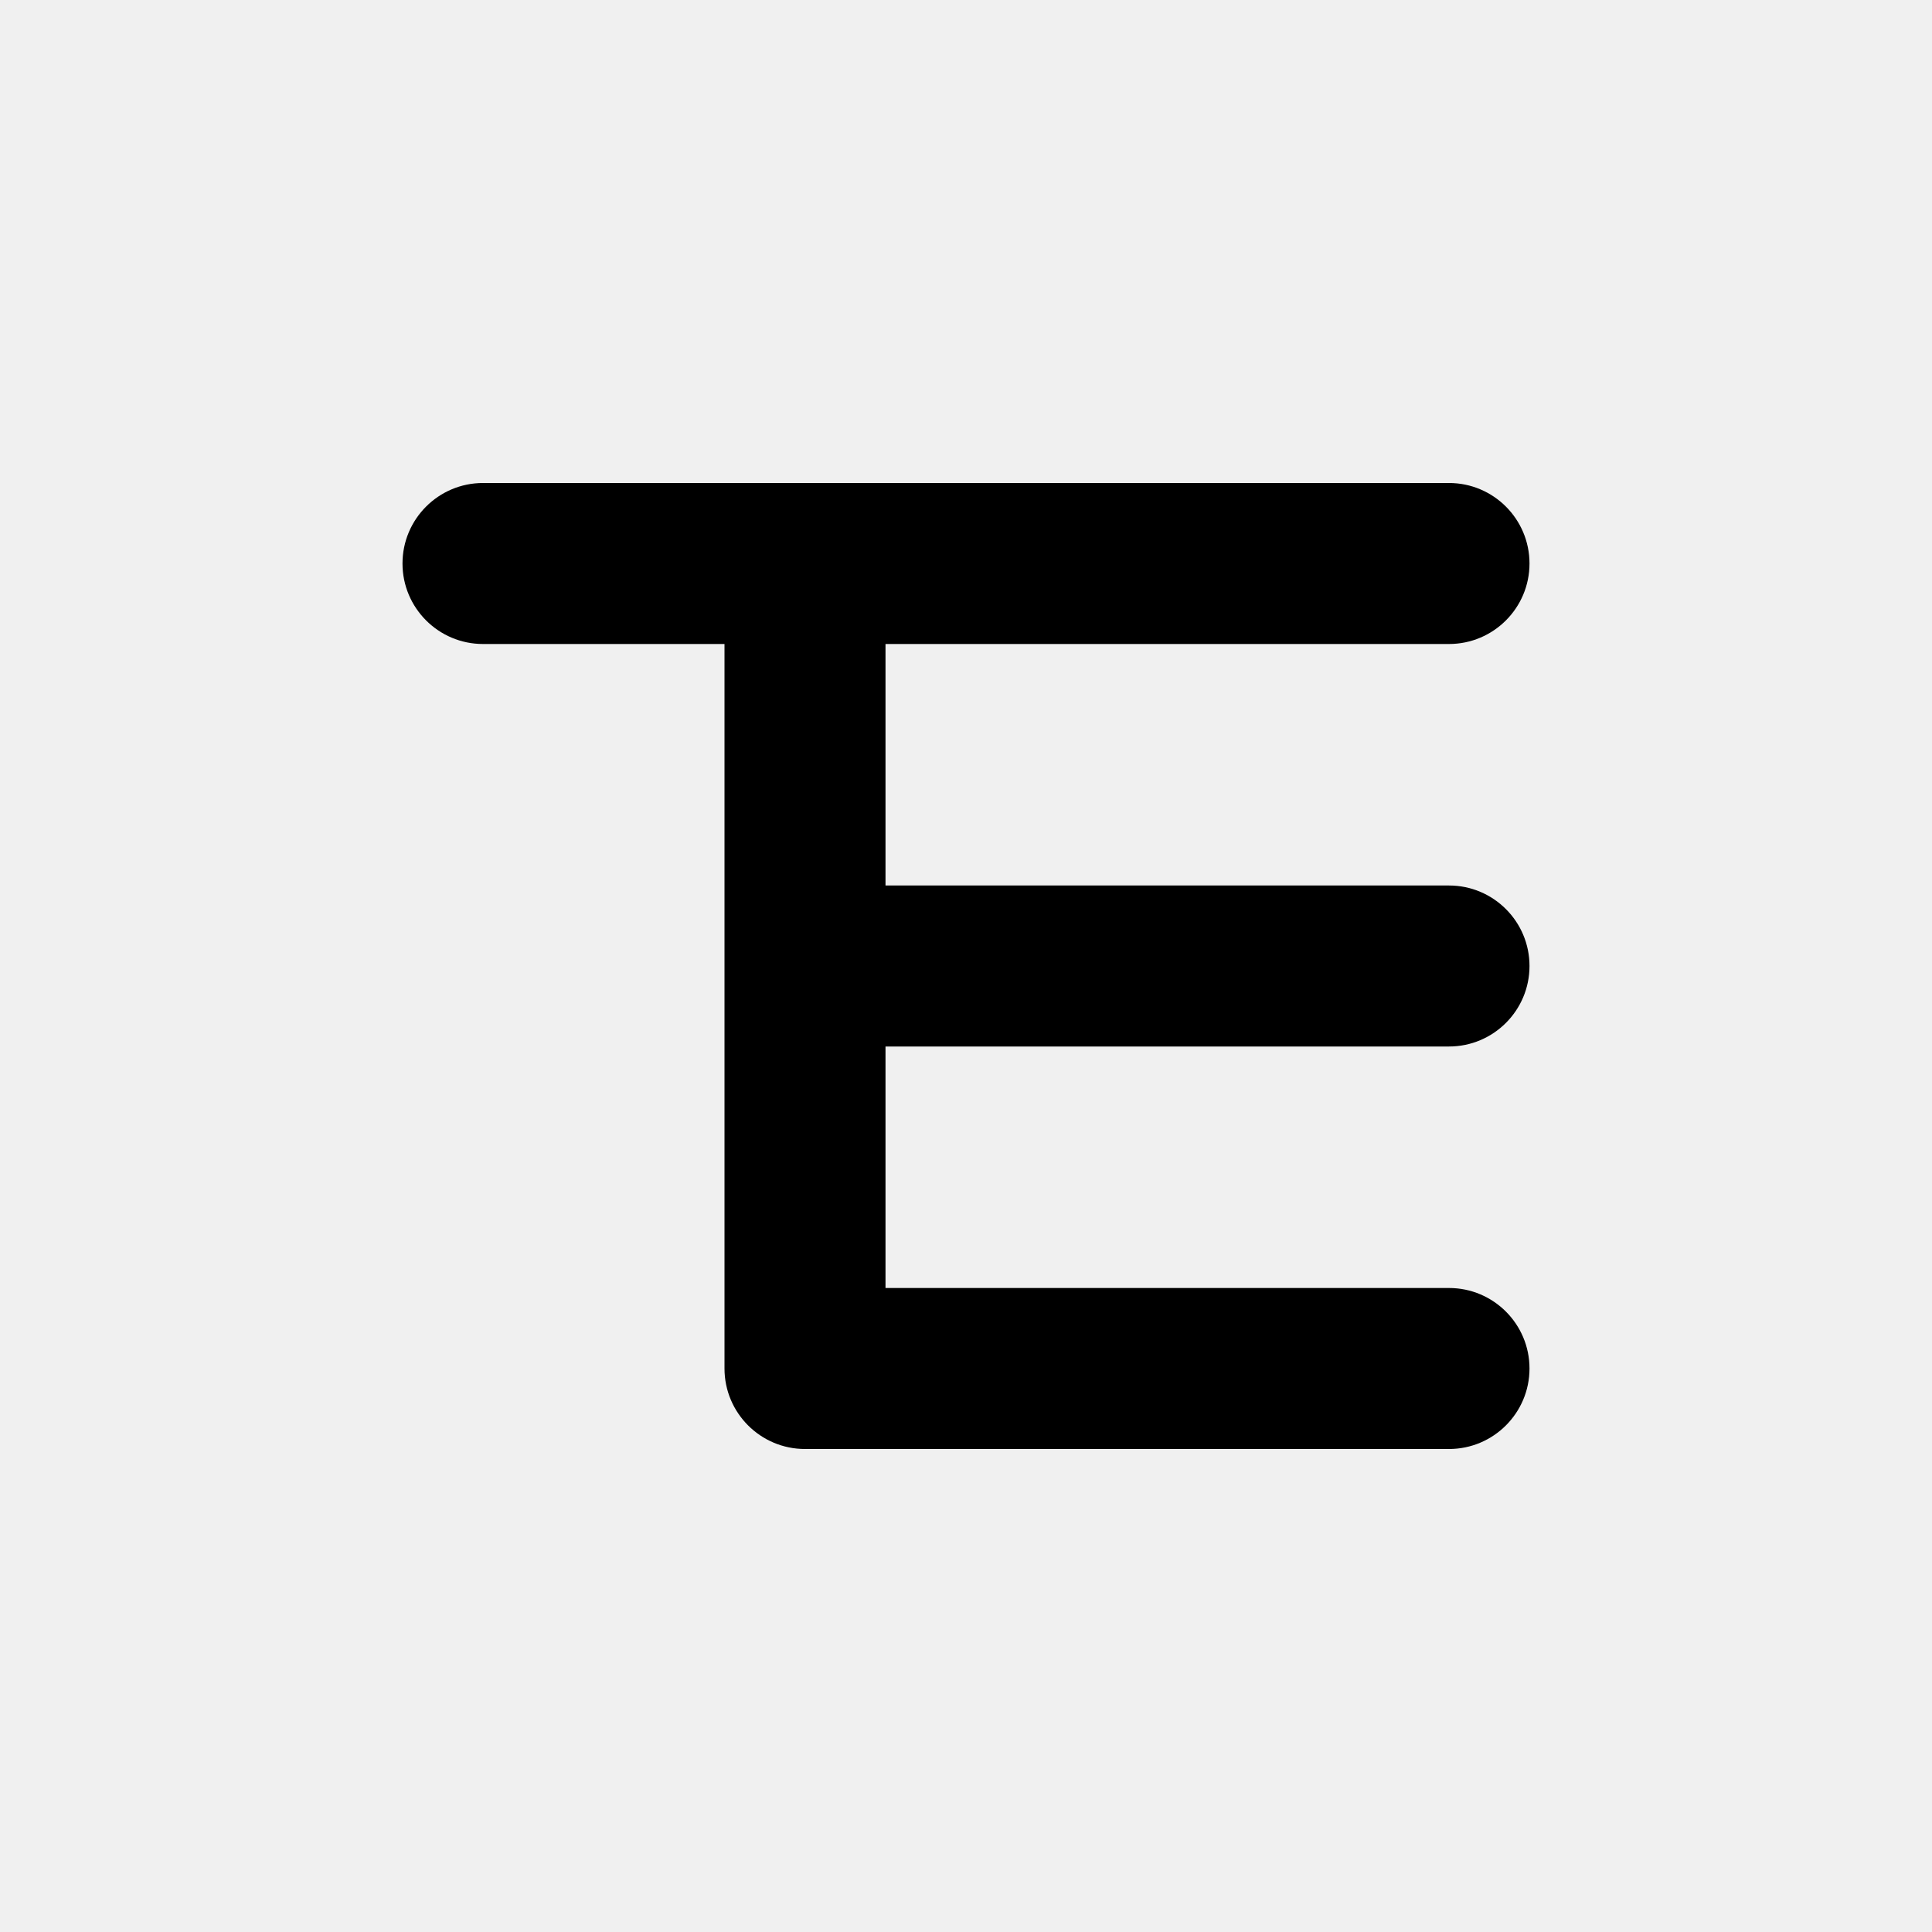
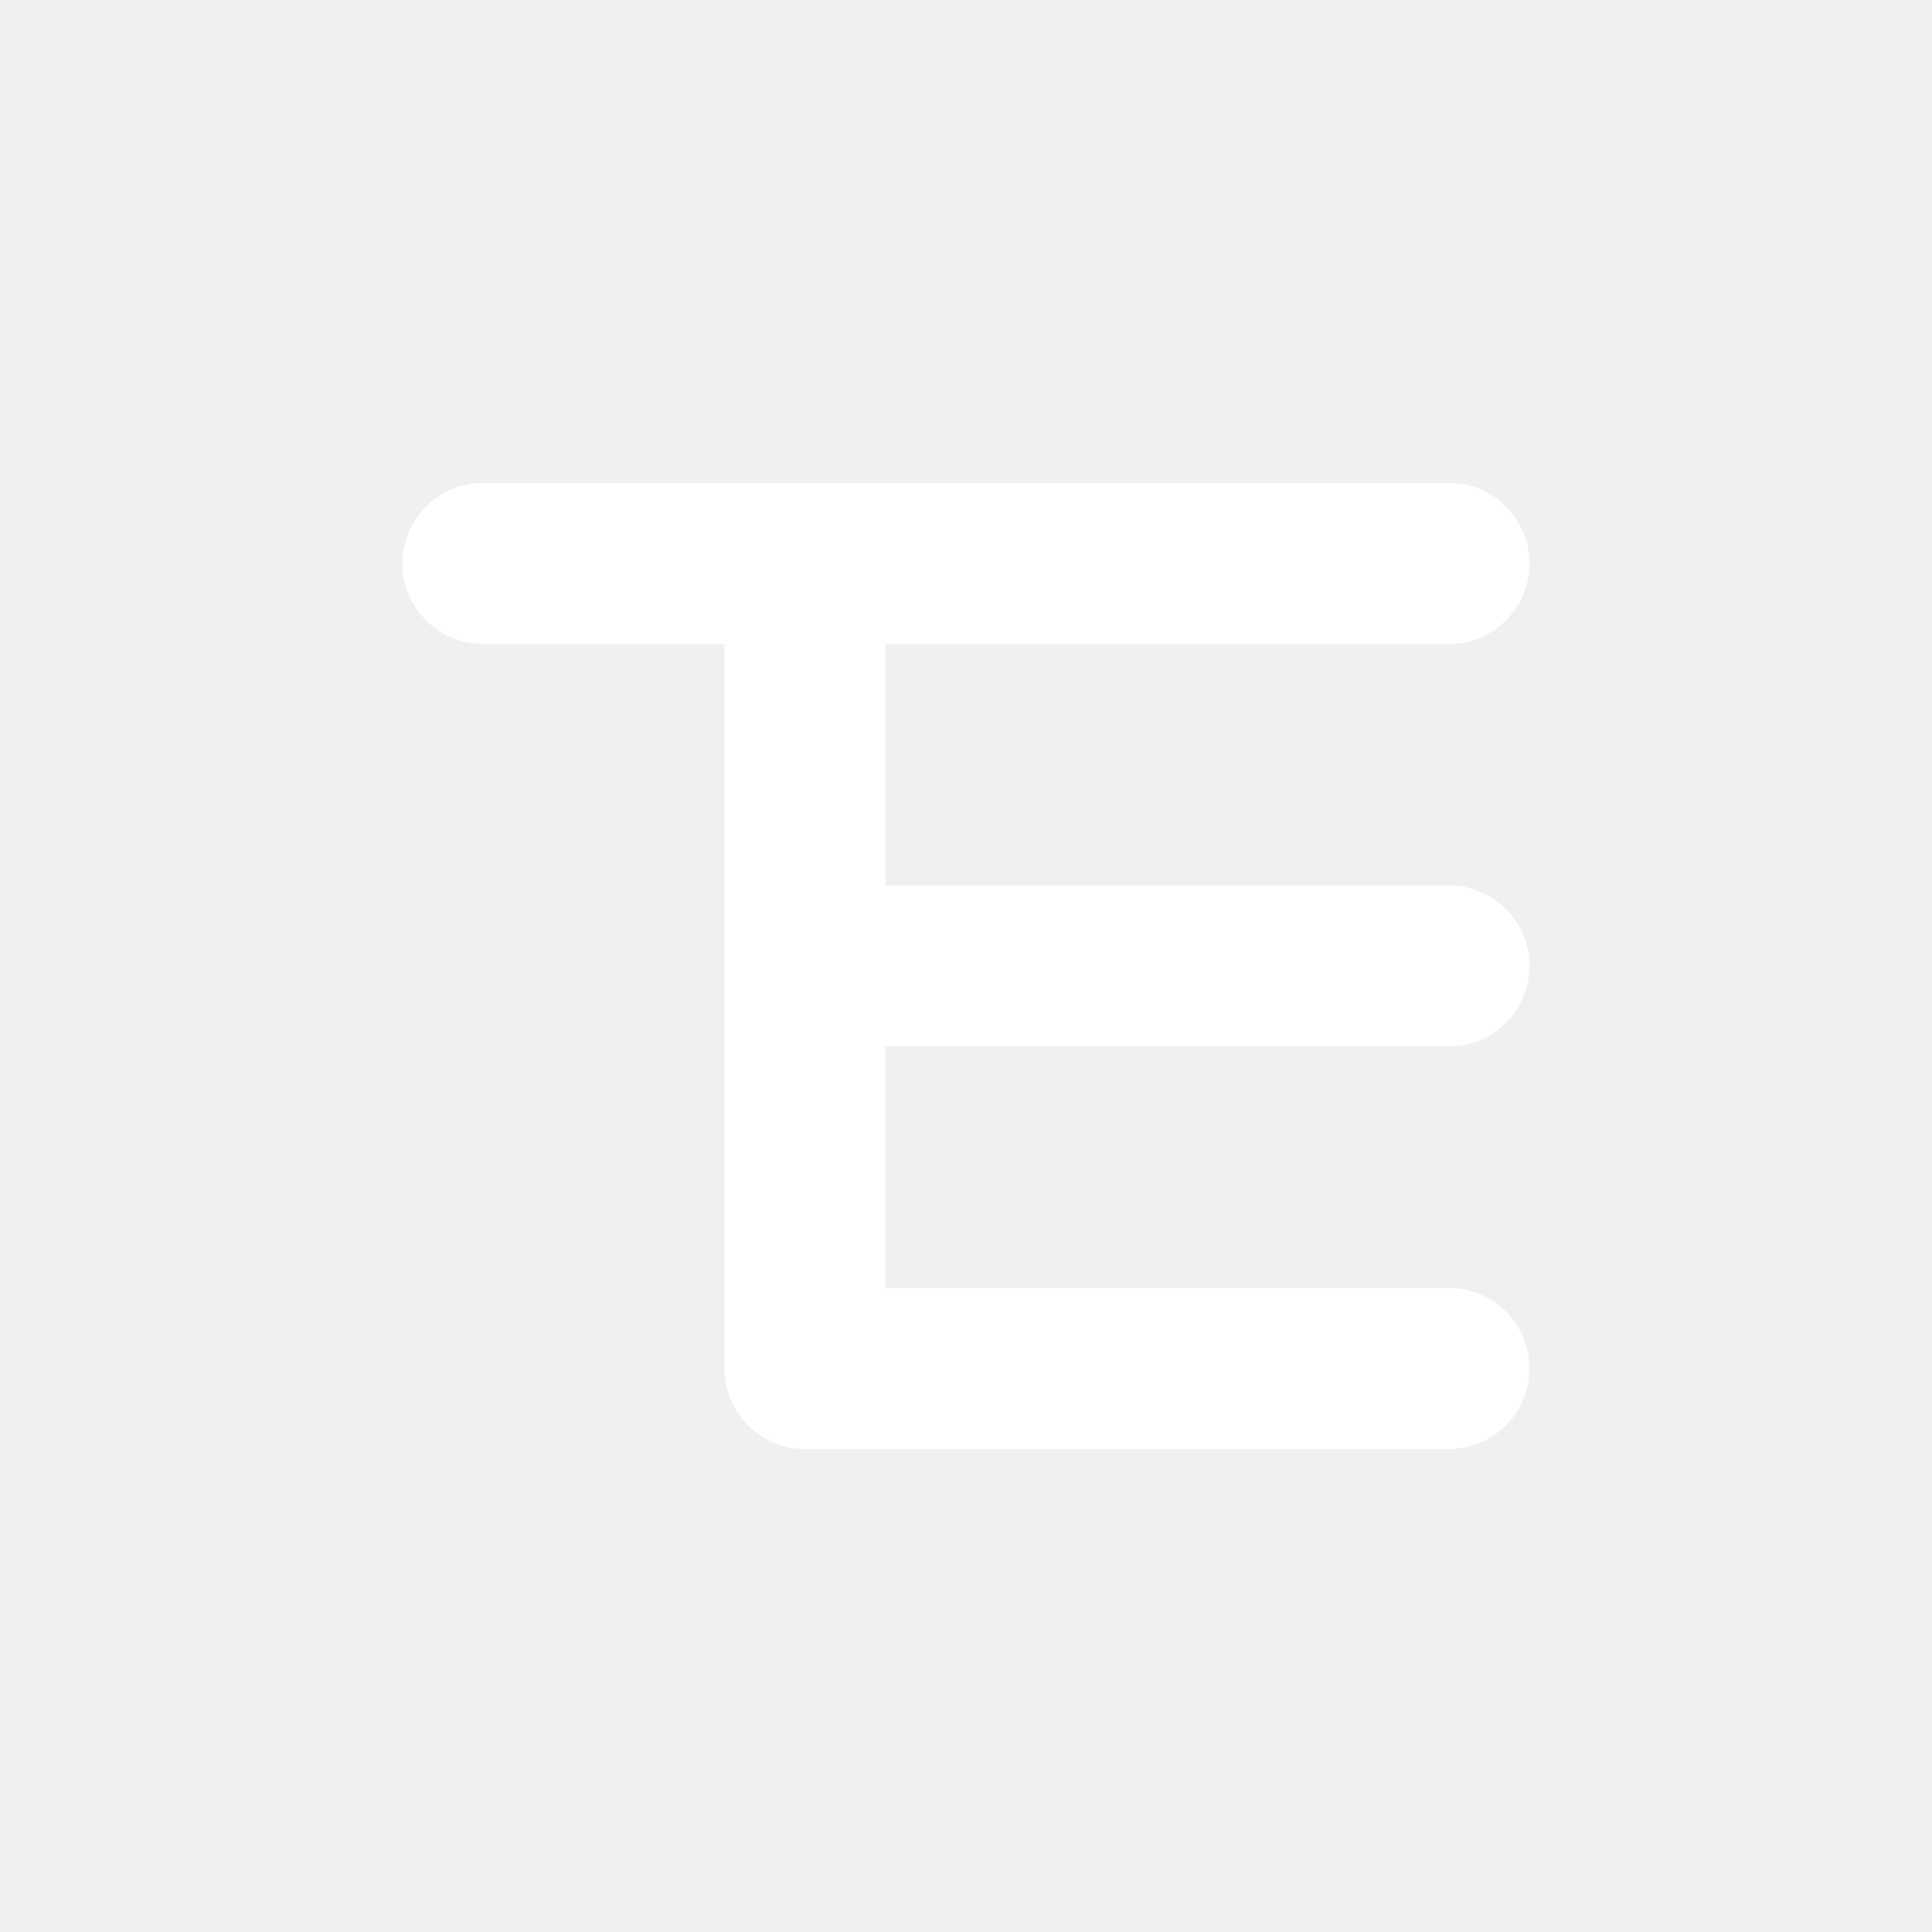
<svg xmlns="http://www.w3.org/2000/svg" width="24" height="24" viewBox="0 0 24 24" fill="none">
-   <path d="M6 6C5.448 6 5 6.448 5 7C5 7.552 5.448 8 6 8L9 8V17C9 17.552 9.448 18 10 18H18C18.552 18 19 17.552 19 17C19 16.448 18.552 16 18 16H11V13H18C18.552 13 19 12.552 19 12C19 11.448 18.552 11 18 11H11V8H18C18.552 8 19 7.552 19 7C19 6.448 18.552 6 18 6H6Z" fill="black" />
+   <path d="M6 6C5.448 6 5 6.448 5 7C5 7.552 5.448 8 6 8L9 8V17C9 17.552 9.448 18 10 18H18C18.552 18 19 17.552 19 17C19 16.448 18.552 16 18 16H11V13H18C18.552 13 19 12.552 19 12C19 11.448 18.552 11 18 11H11V8H18C18.552 8 19 7.552 19 7C19 6.448 18.552 6 18 6H6Z" fill="white" />
</svg>
